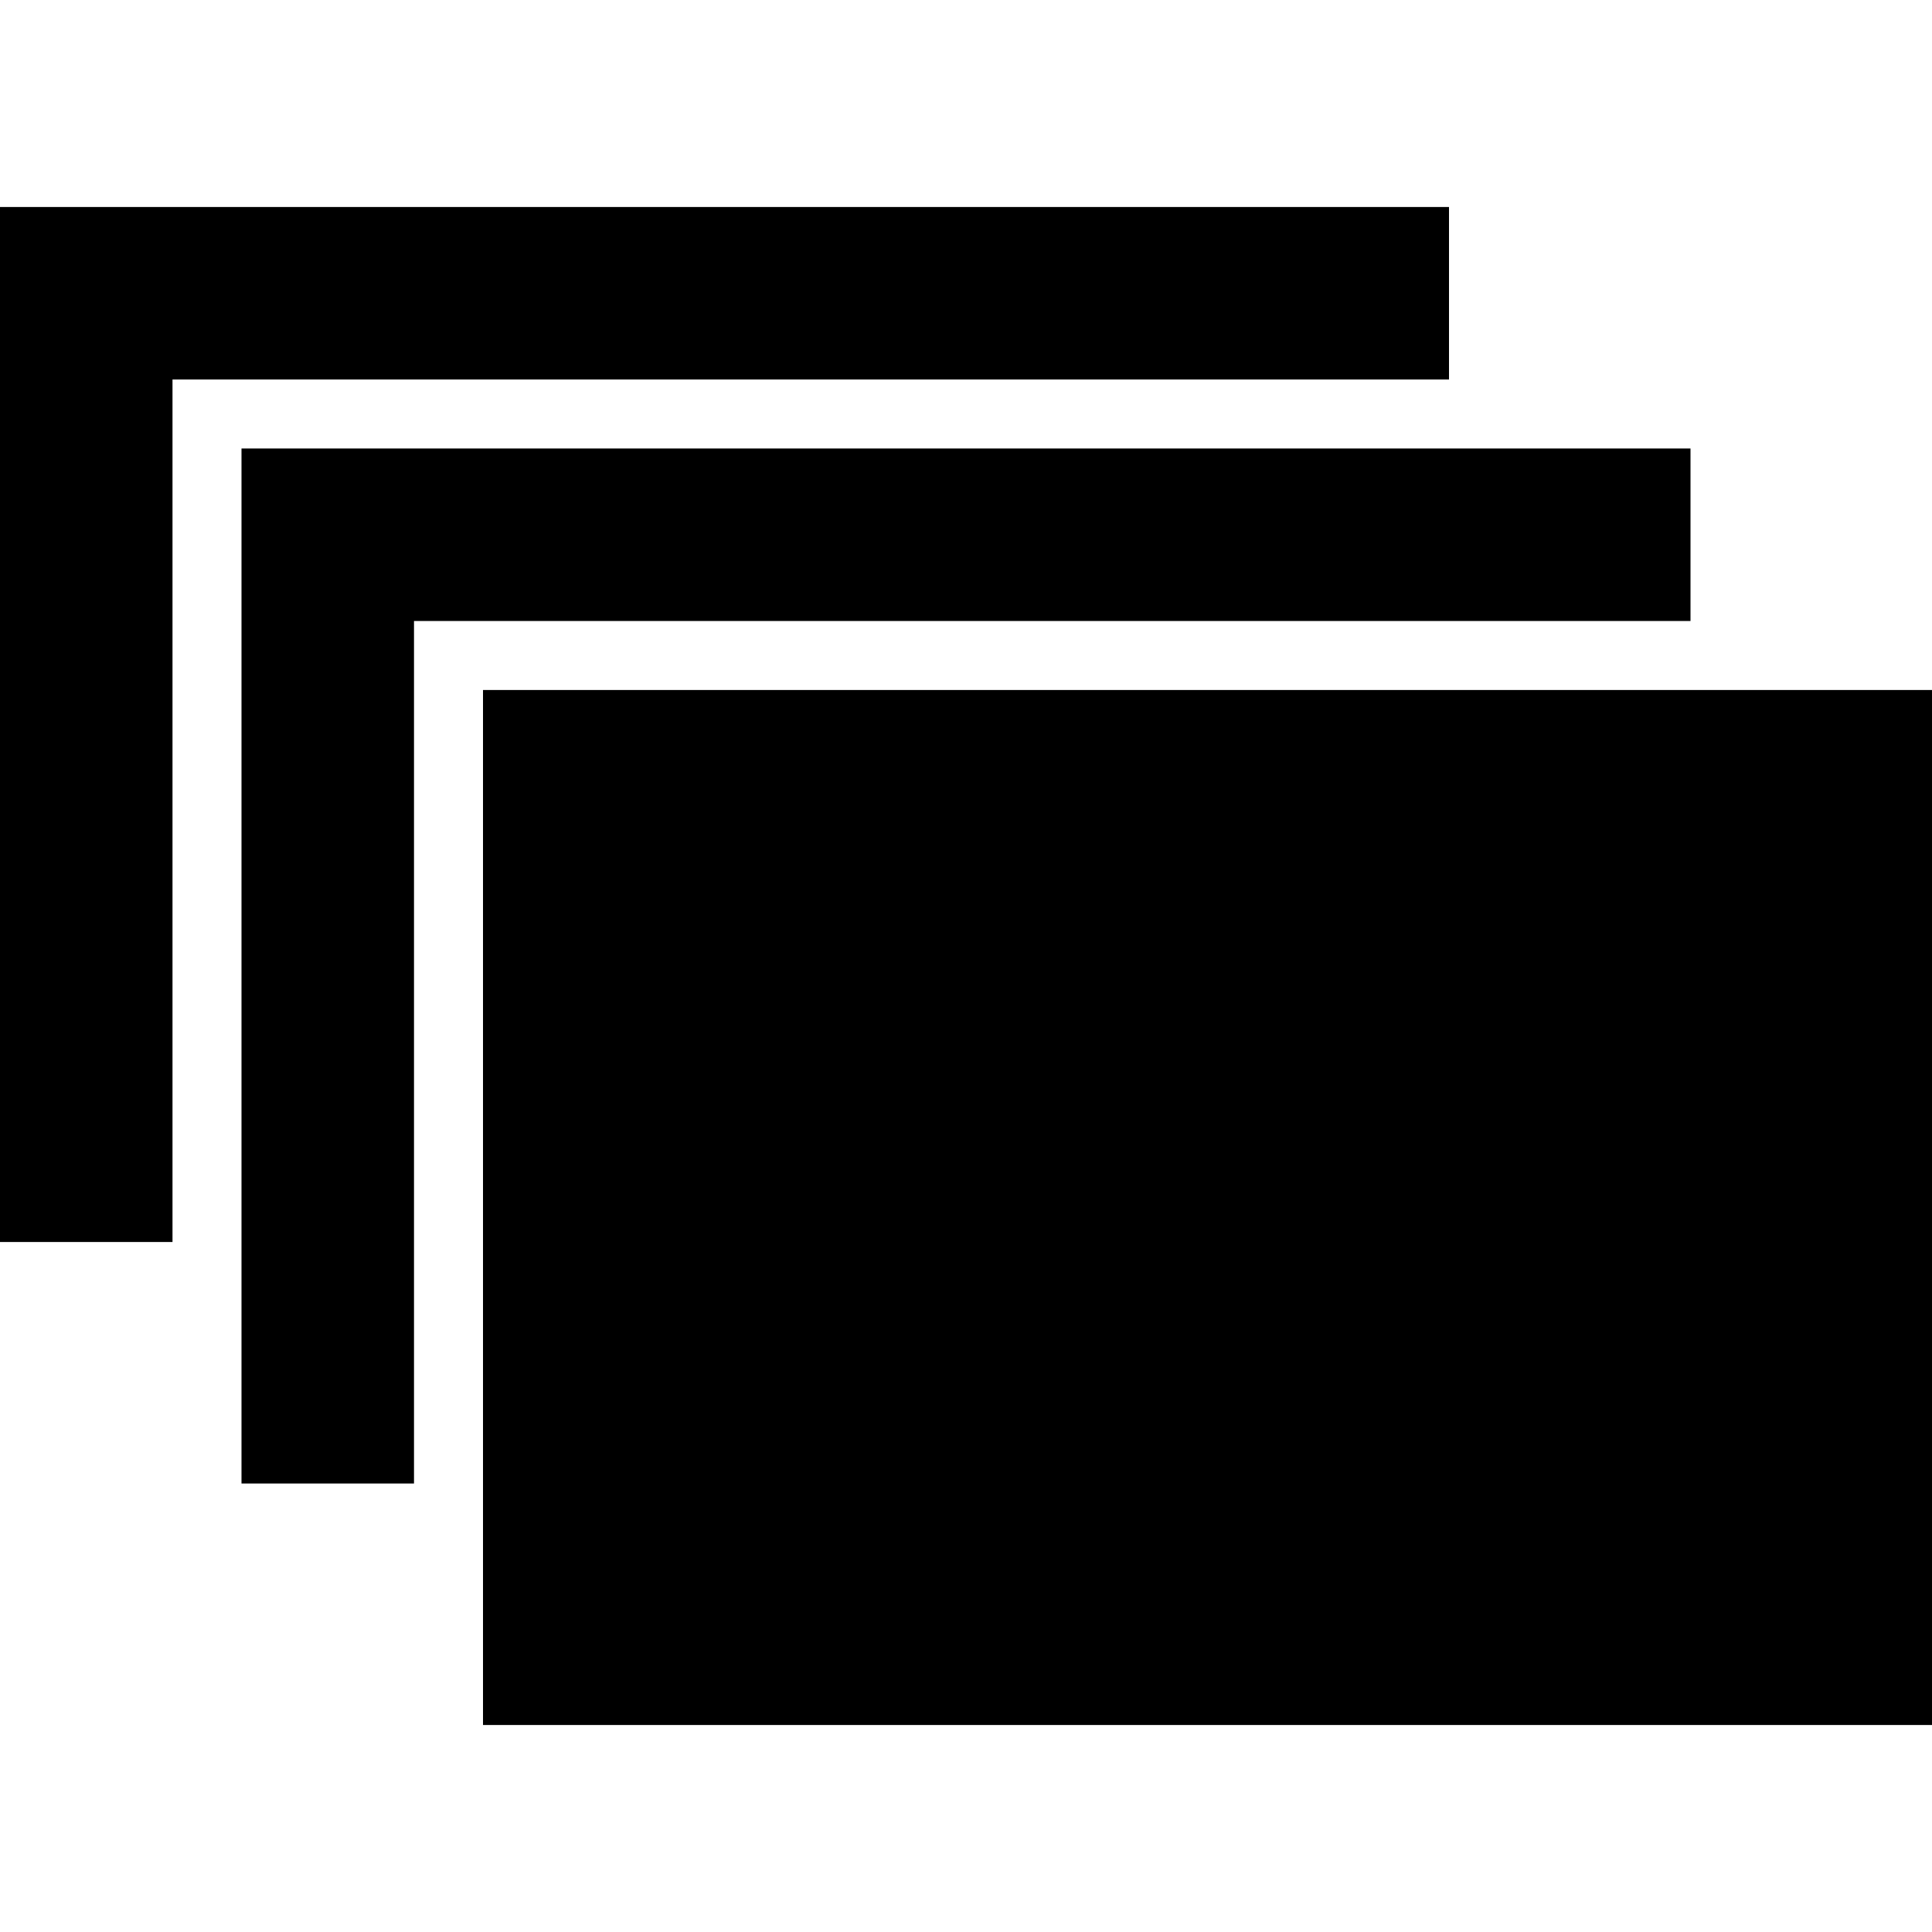
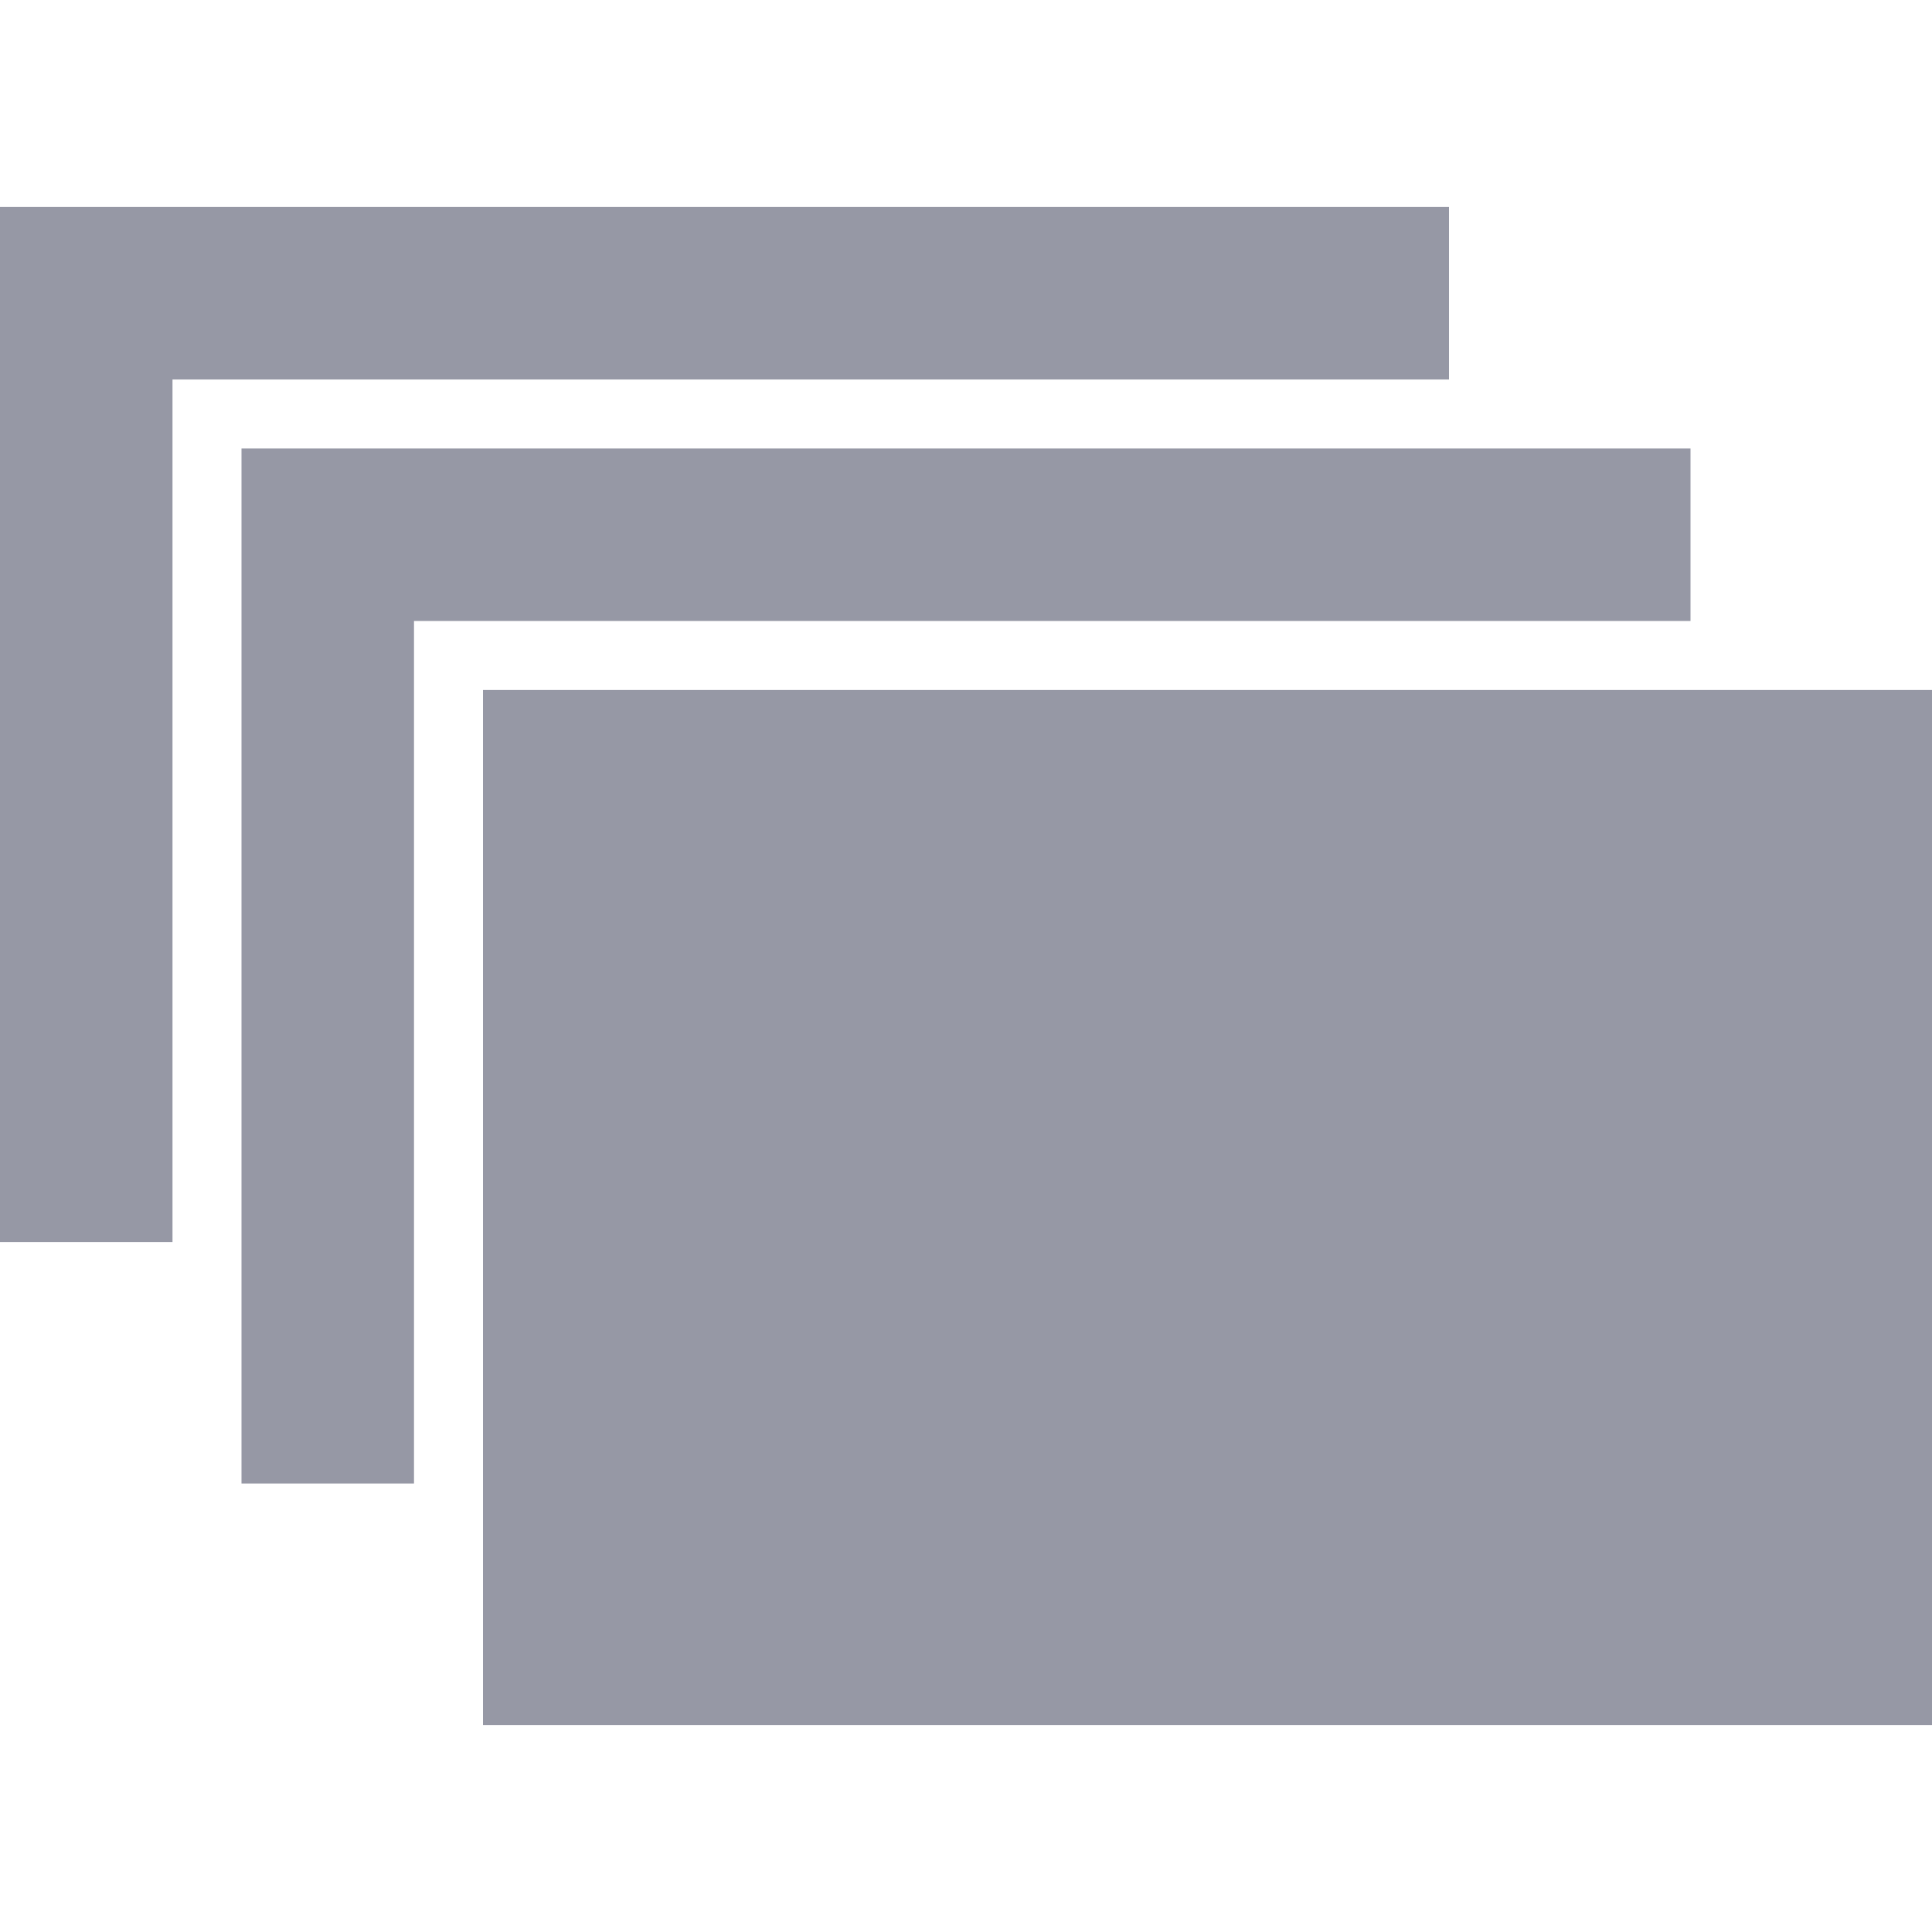
<svg xmlns="http://www.w3.org/2000/svg" version="1.1" id="Capa_1" x="0px" y="0px" viewBox="0 0 56 56" style="enable-background:new 0 0 56 56;" xml:space="preserve">
  <g>
-     <rect x="14" y="20" width="42" height="30" />
-     <polygon points="42,6 0,6 0,36 5,36 5,11 42,11  " />
-     <polygon points="49,13 7,13 7,43 12,43 12,18 49,18  " />
+     <rect fill="#9698a5" x="14" y="20" width="42" height="30" />
+     <polygon fill="#9698a5" points="42,6 0,6 0,36 5,36 5,11 42,11  " />
+     <polygon fill="#9698a5" points="49,13 7,13 7,43 12,43 12,18 49,18  " />
  </g>
  <g>
</g>
  <g>
</g>
  <g>
</g>
  <g>
</g>
  <g>
</g>
  <g>
</g>
  <g>
</g>
  <g>
</g>
  <g>
</g>
  <g>
</g>
  <g>
</g>
  <g>
</g>
  <g>
</g>
  <g>
</g>
  <g>
</g>
</svg>
